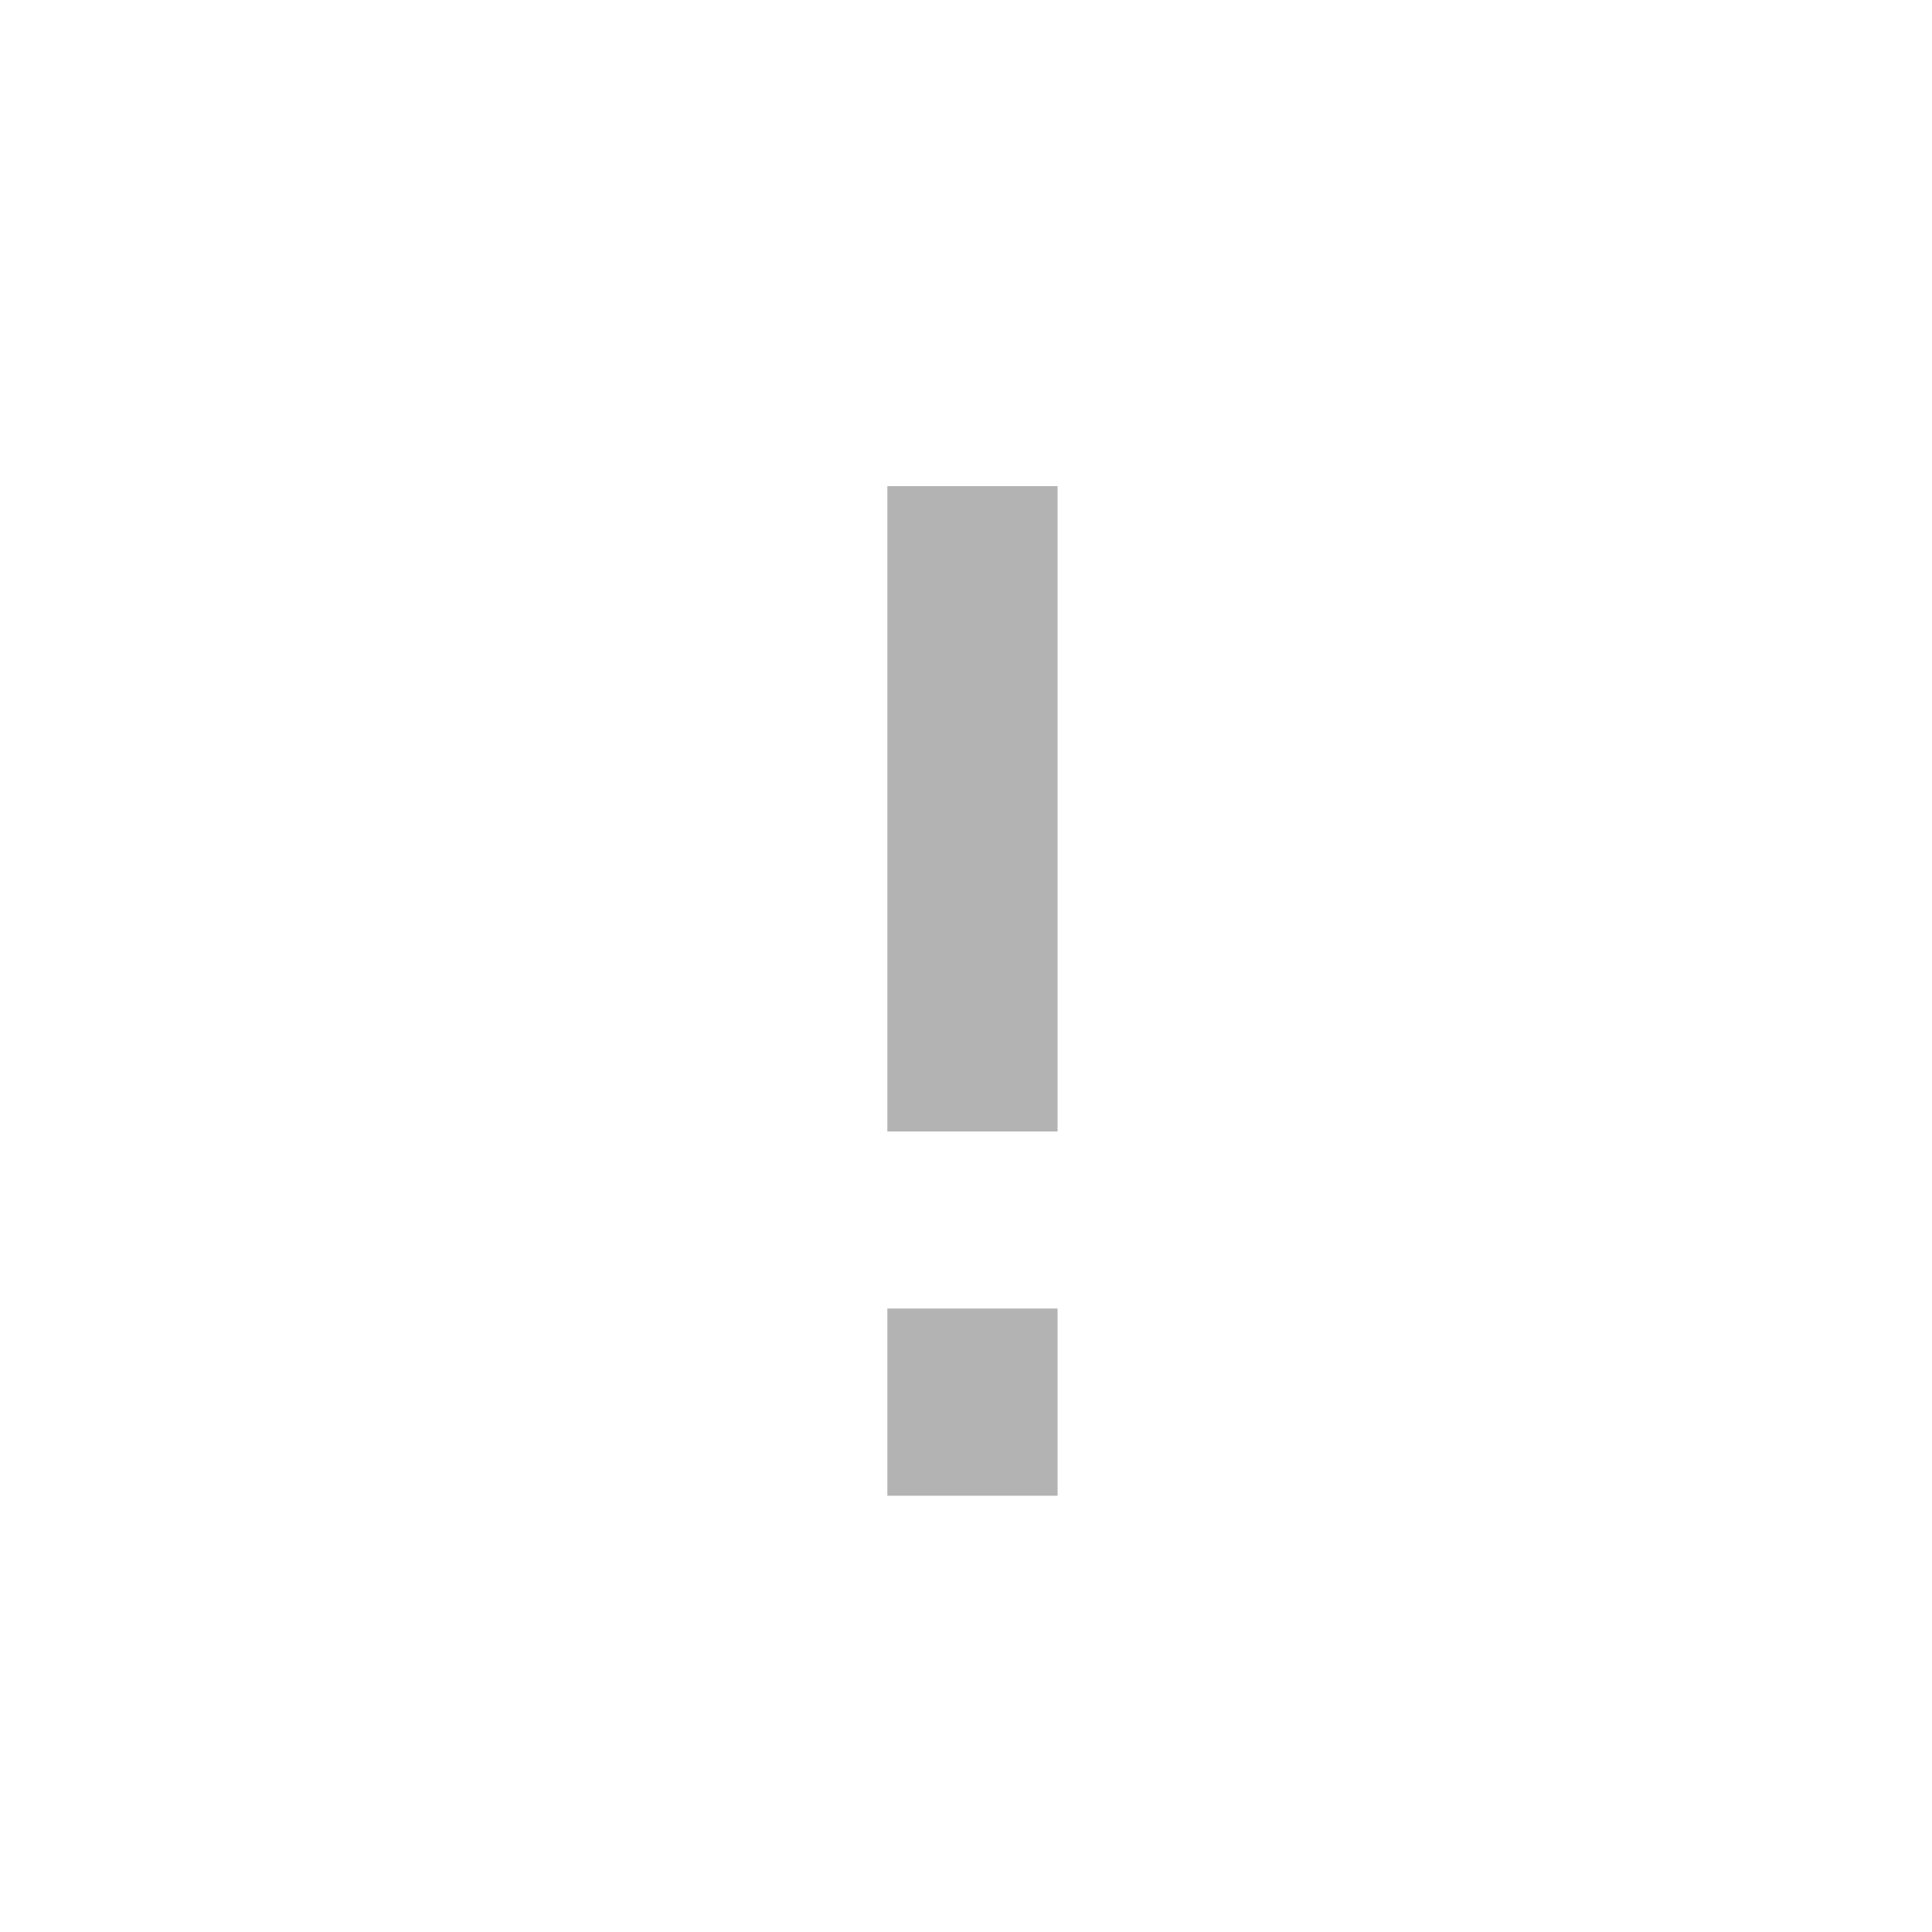
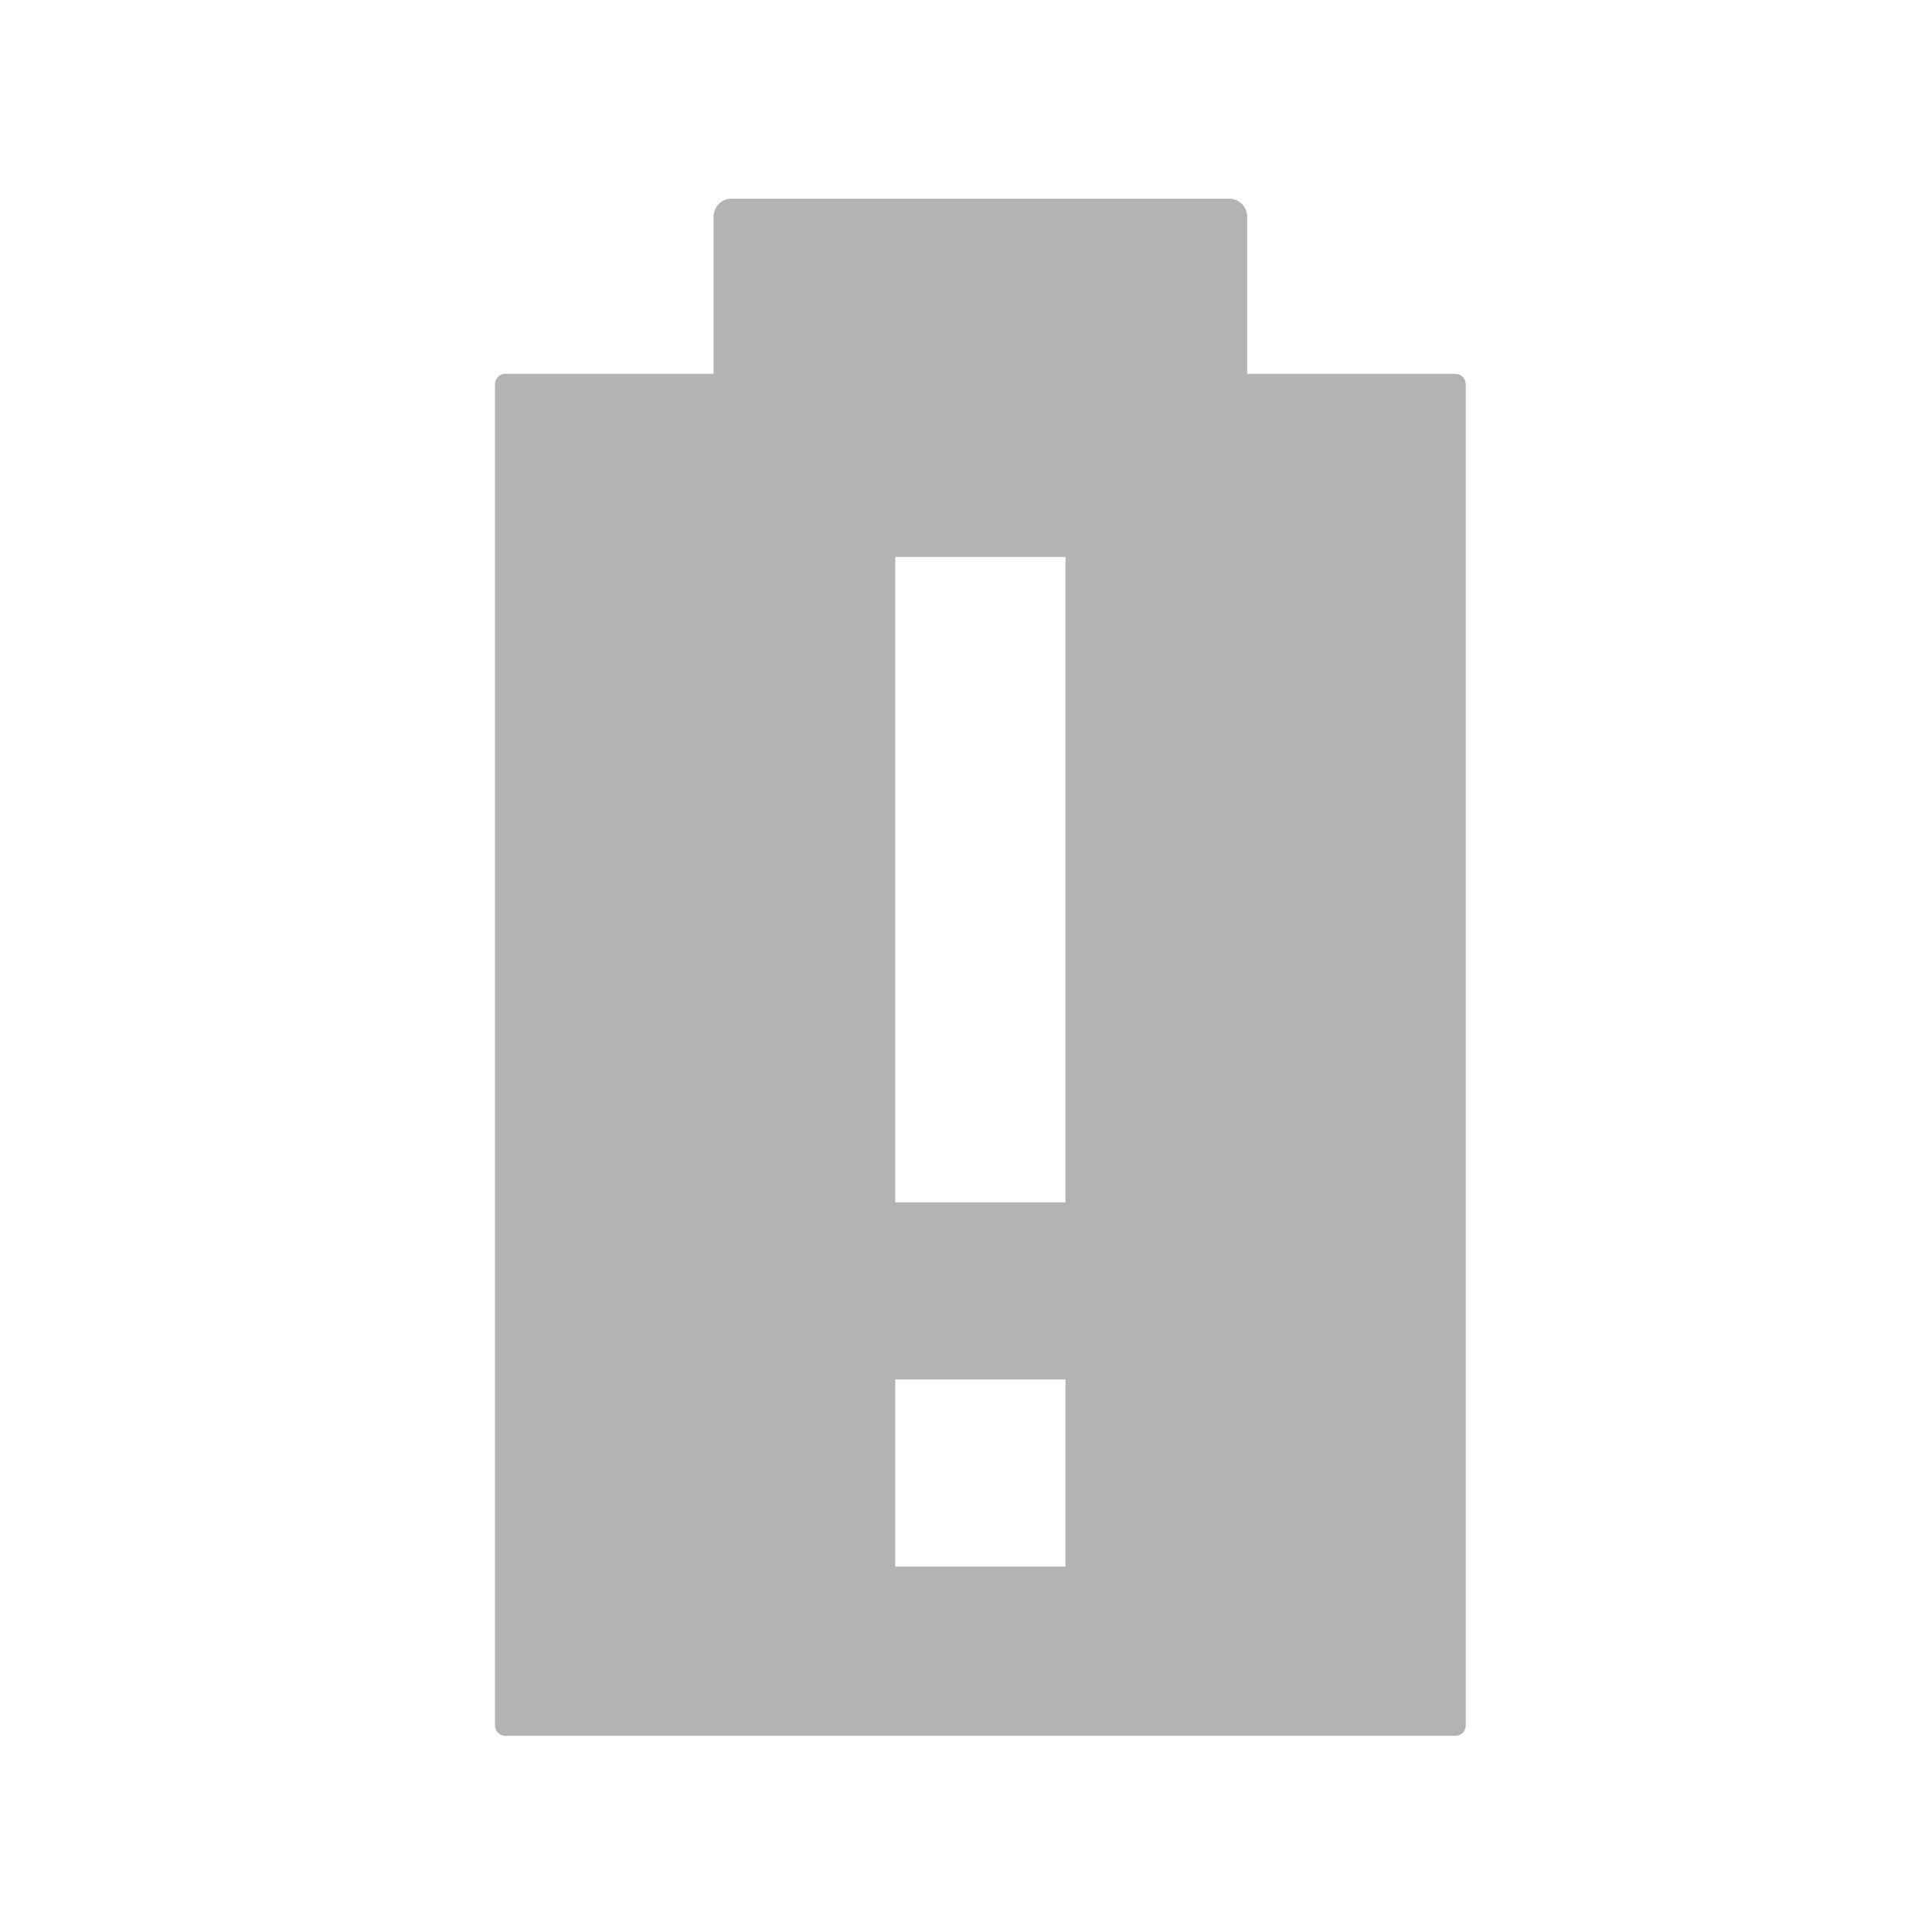
<svg xmlns="http://www.w3.org/2000/svg" width="220mm" height="220mm" viewBox="0 0 220 220" version="1.1" id="svg8">
  <defs id="defs2" />
  <g id="layer1" transform="translate(-67.09077,-40.52528)">
-     <path style="color:#000000;font-style:normal;font-variant:normal;font-weight:normal;font-stretch:normal;font-size:medium;line-height:normal;font-family:sans-serif;font-variant-ligatures:normal;font-variant-position:normal;font-variant-caps:normal;font-variant-numeric:normal;font-variant-alternates:normal;font-feature-settings:normal;text-indent:0;text-align:start;text-decoration:none;text-decoration-line:none;text-decoration-style:solid;text-decoration-color:#000000;letter-spacing:normal;word-spacing:normal;text-transform:none;writing-mode:lr-tb;direction:ltr;text-orientation:mixed;dominant-baseline:auto;baseline-shift:baseline;text-anchor:start;white-space:normal;shape-padding:0;clip-rule:nonzero;display:inline;overflow:visible;visibility:visible;opacity:1;isolation:auto;mix-blend-mode:normal;color-interpolation:sRGB;color-interpolation-filters:linearRGB;solid-color:#000000;solid-opacity:1;vector-effect:none;fill:#b3b3b3;fill-opacity:1;fill-rule:nonzero;stroke:none;stroke-width:18.175;stroke-linecap:butt;stroke-linejoin:miter;stroke-miterlimit:4;stroke-dasharray:none;stroke-dashoffset:0;stroke-opacity:1;color-rendering:auto;image-rendering:auto;shape-rendering:auto;text-rendering:auto;enable-background:accumulate" d="M 168.135,95.882 V 169.368 H 187.52 V 95.882 Z" id="path4756" />
-     <path id="path822" d="m 168.135,189.531 v 21.313 h 19.385 v -21.313 z" style="color:#000000;font-style:normal;font-variant:normal;font-weight:normal;font-stretch:normal;font-size:medium;line-height:normal;font-family:sans-serif;font-variant-ligatures:normal;font-variant-position:normal;font-variant-caps:normal;font-variant-numeric:normal;font-variant-alternates:normal;font-feature-settings:normal;text-indent:0;text-align:start;text-decoration:none;text-decoration-line:none;text-decoration-style:solid;text-decoration-color:#000000;letter-spacing:normal;word-spacing:normal;text-transform:none;writing-mode:lr-tb;direction:ltr;text-orientation:mixed;dominant-baseline:auto;baseline-shift:baseline;text-anchor:start;white-space:normal;shape-padding:0;clip-rule:nonzero;display:inline;overflow:visible;visibility:visible;opacity:1;isolation:auto;mix-blend-mode:normal;color-interpolation:sRGB;color-interpolation-filters:linearRGB;solid-color:#000000;solid-opacity:1;vector-effect:none;fill:#b3b3b3;fill-opacity:1;fill-rule:nonzero;stroke:none;stroke-width:9.788;stroke-linecap:butt;stroke-linejoin:miter;stroke-miterlimit:4;stroke-dasharray:none;stroke-dashoffset:0;stroke-opacity:1;color-rendering:auto;image-rendering:auto;shape-rendering:auto;text-rendering:auto;enable-background:accumulate" />
+     <path style="opacity:1;fill:#b3b3b3;fill-opacity:1;stroke:none;stroke-width:3.058;stroke-linecap:round;stroke-linejoin:round;stroke-miterlimit:4;stroke-dasharray:none;stroke-opacity:1" d="M 314.869 85.498 C 310.569 85.498 307.107 88.959 307.107 93.26 L 307.107 160.898 L 217.467 160.898 C 215.005 160.898 213.023 162.88 213.023 165.342 L 213.023 742.623 C 213.023 745.085 215.005 747.066 217.467 747.066 L 626.391 747.066 C 628.852 747.066 630.834 745.085 630.834 742.623 L 630.834 165.342 C 630.834 162.88 628.852 160.898 626.391 160.898 L 536.75 160.898 L 536.75 93.26 C 536.75 88.959 533.289 85.498 528.988 85.498 L 314.869 85.498 z M 385.295 239.709 L 458.561 239.709 L 458.561 517.455 L 385.295 517.455 L 385.295 239.709 z M 385.295 593.658 L 458.561 593.658 L 458.561 674.213 L 385.295 674.213 L 385.295 593.658 z " transform="matrix(0.2645833,0,0,0.2645833,67.09077,40.52528)" id="rect3713" />
  </g>
</svg>
